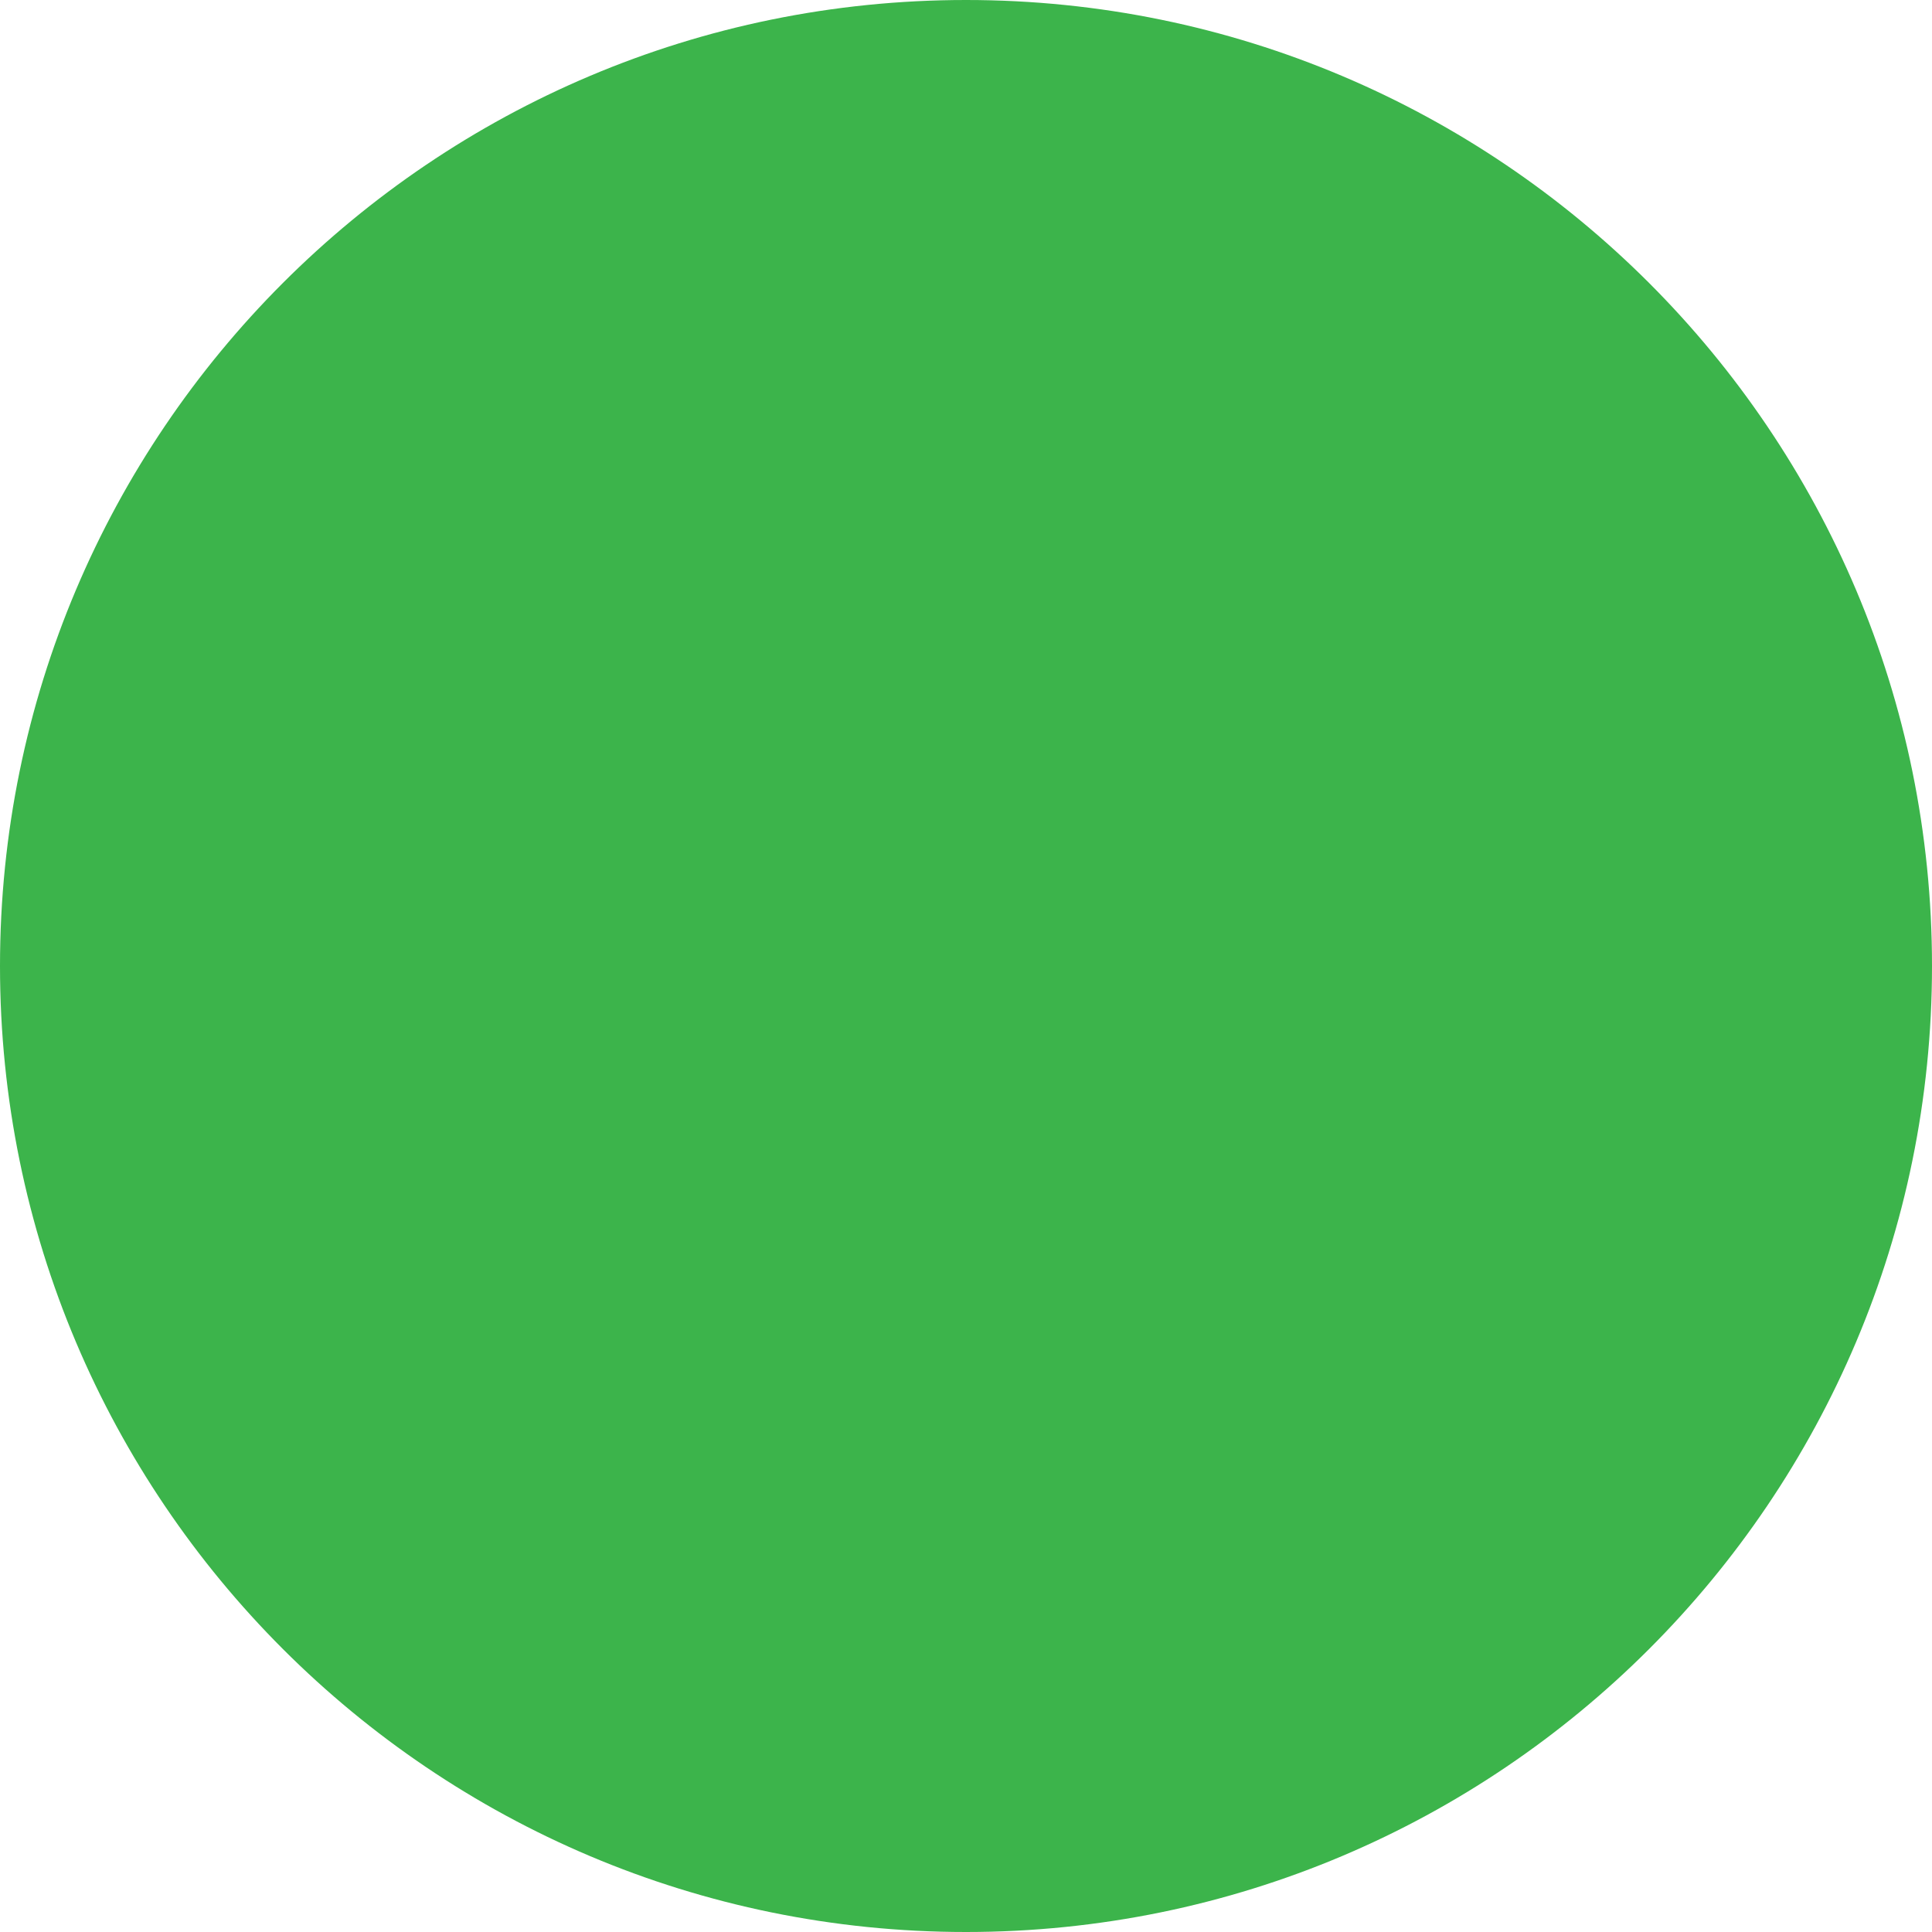
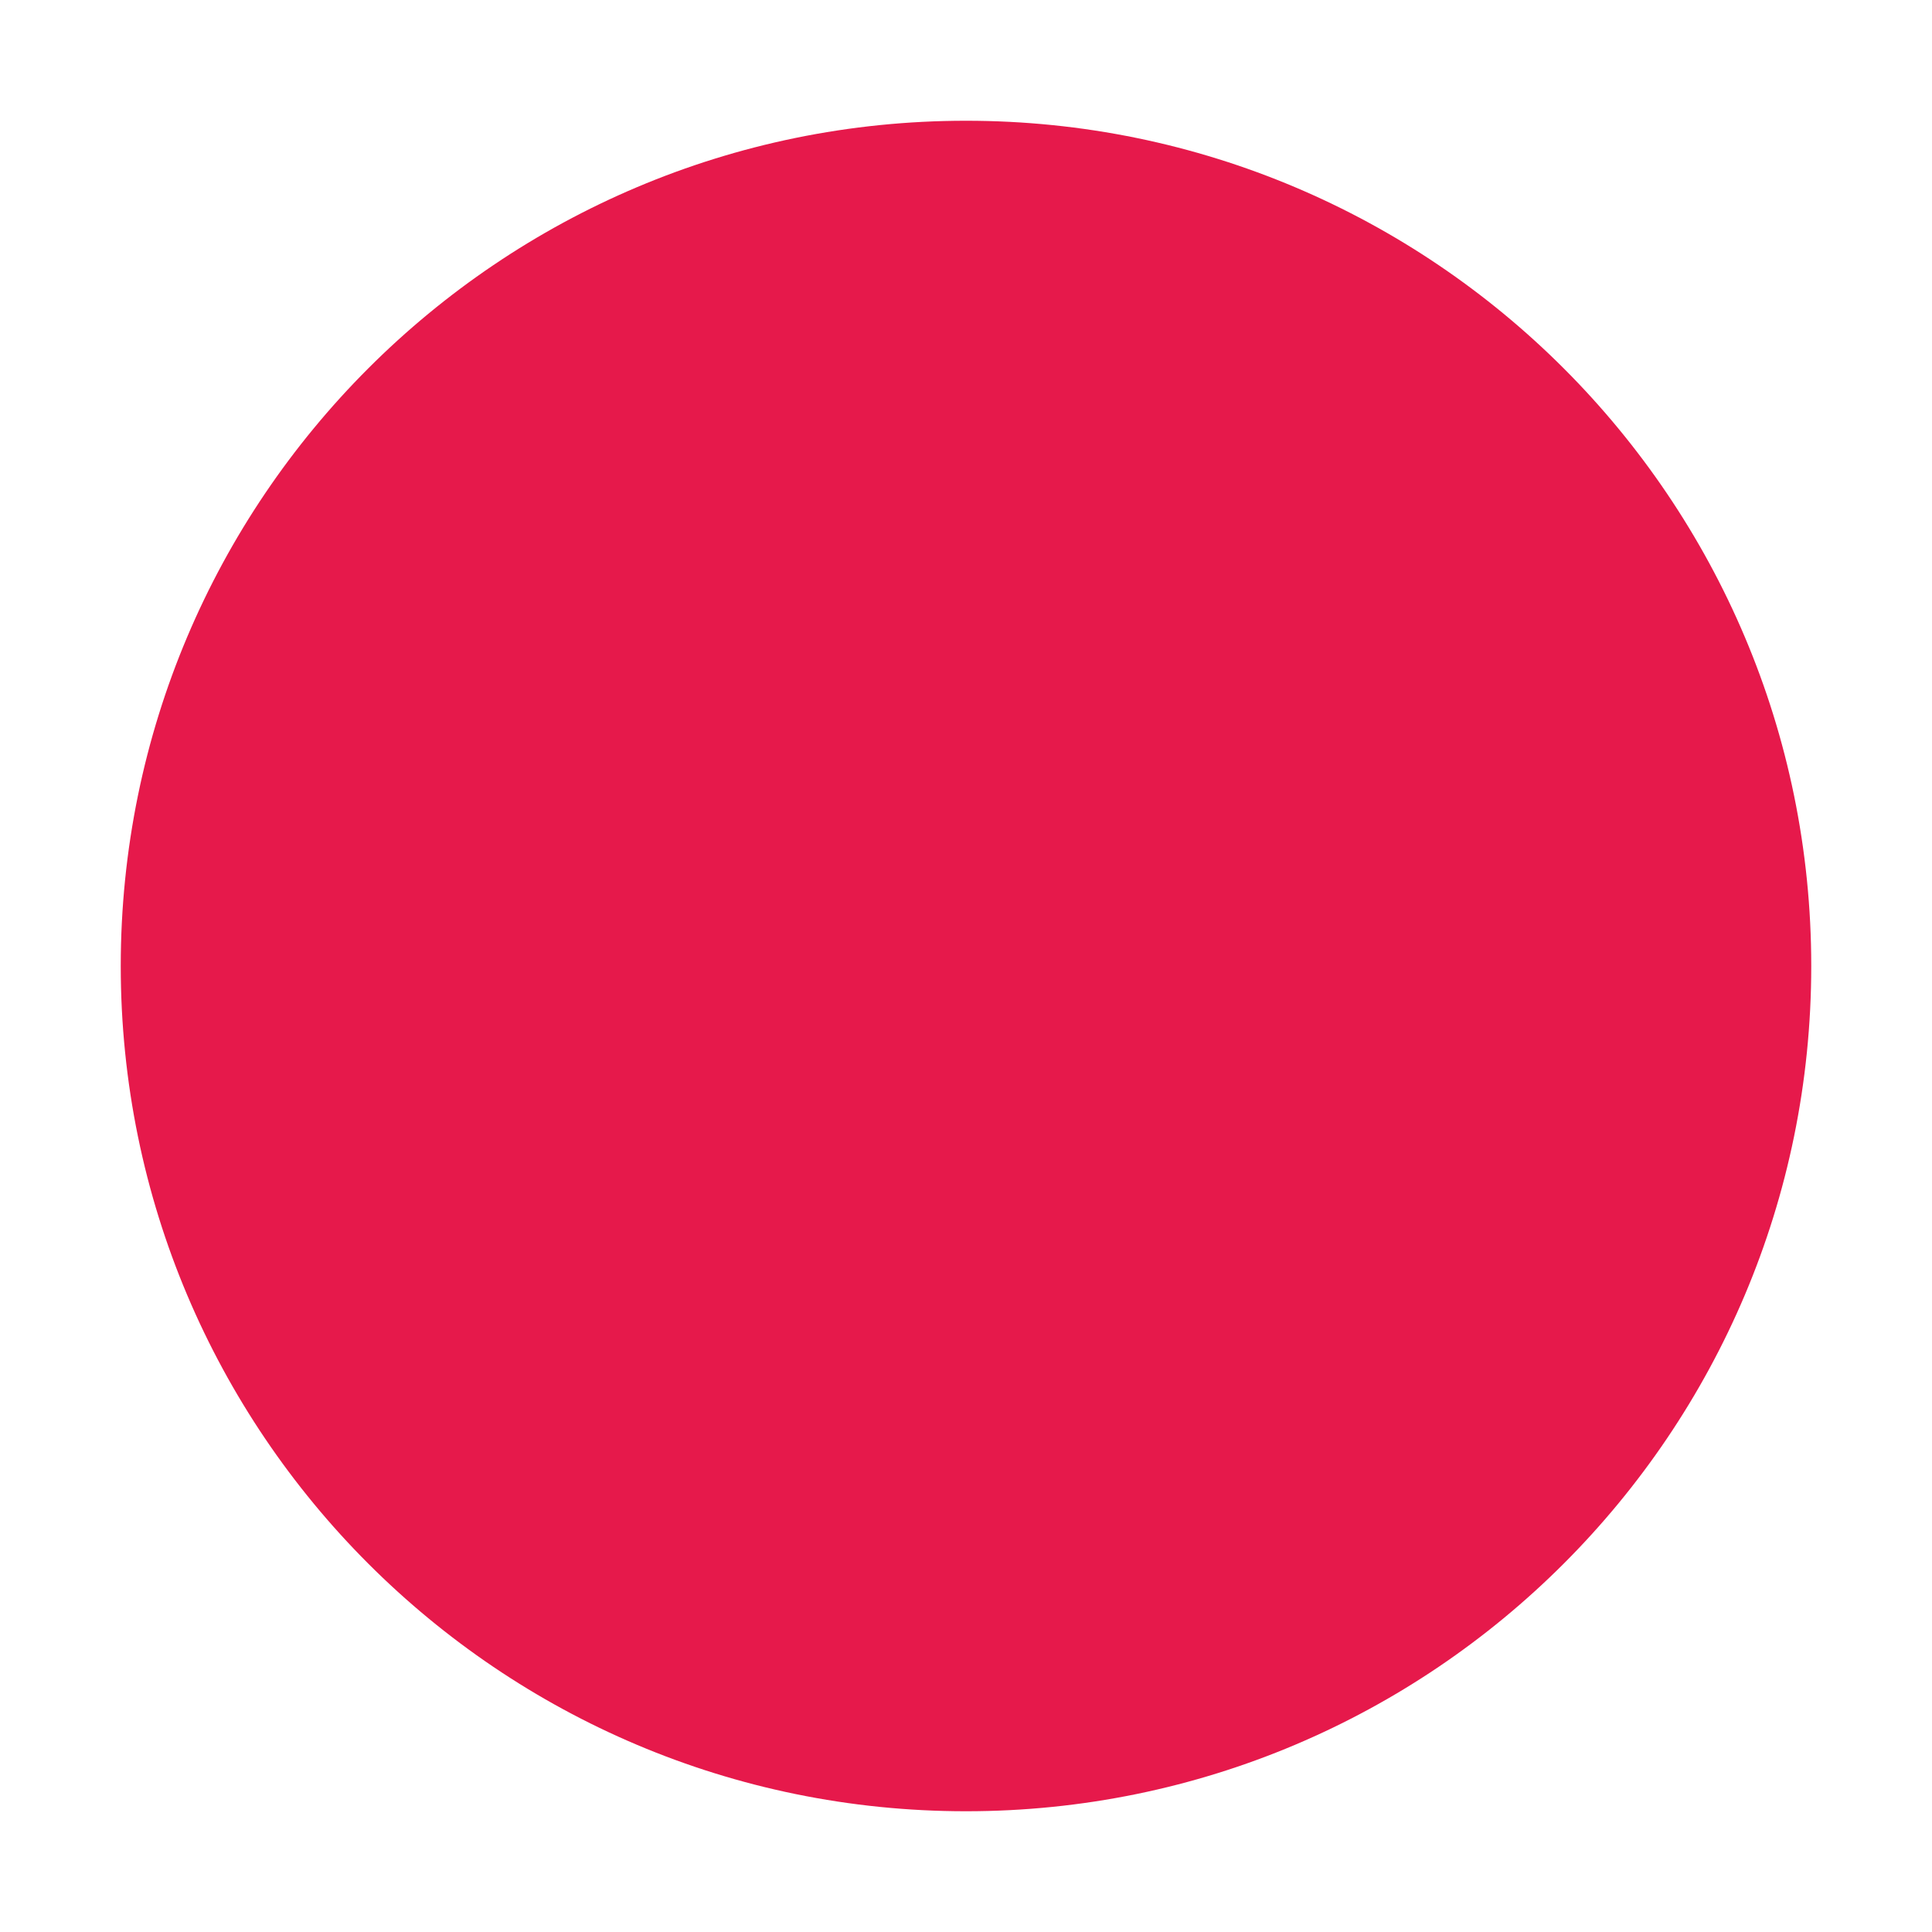
- <svg xmlns="http://www.w3.org/2000/svg" baseProfile="full" height="15" version="1.1" width="15">
+ <svg xmlns="http://www.w3.org/2000/svg" baseProfile="full" height="16" version="1.1" width="16">
  <defs />
-   <ellipse cx="7.5" cy="7.5" fill="rgb(60, 180, 75)" rx="7.5" ry="7.5" stroke="none" />
+   <ellipse cx="8.0" cy="8.0" fill="rgb(230, 25, 75)" rx="7.0" ry="7.0" stroke="none" />
</svg>
